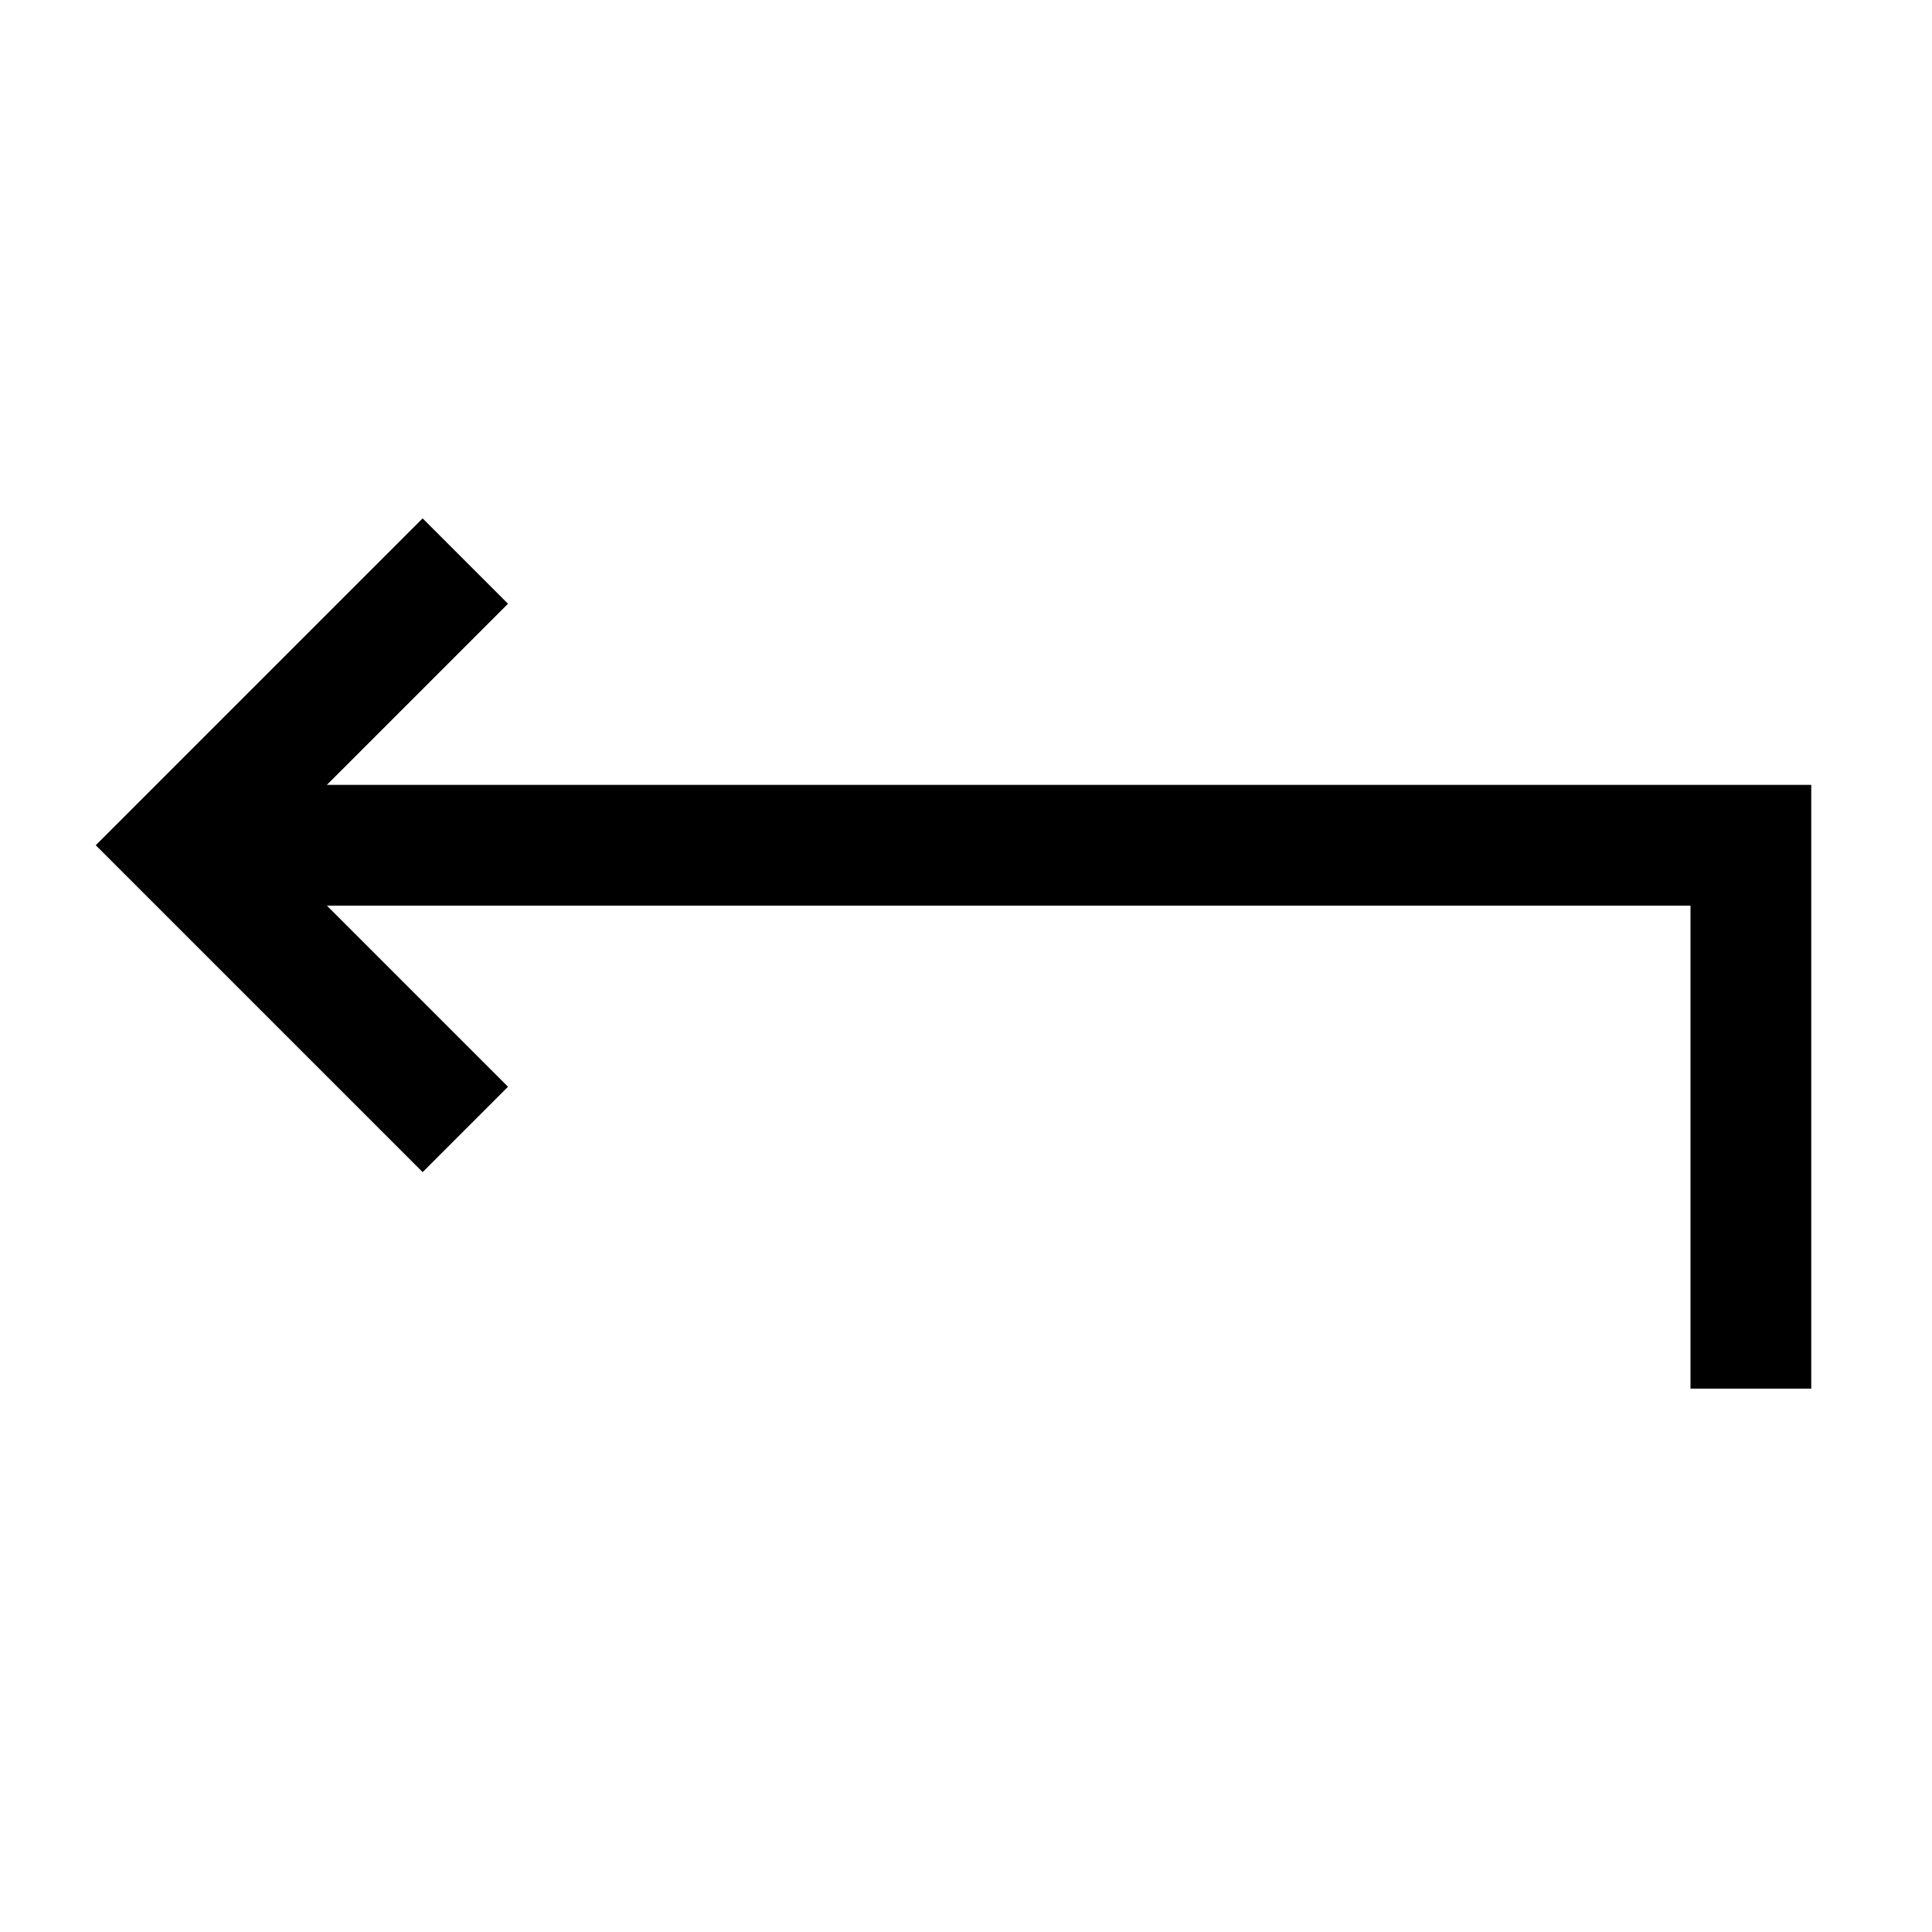
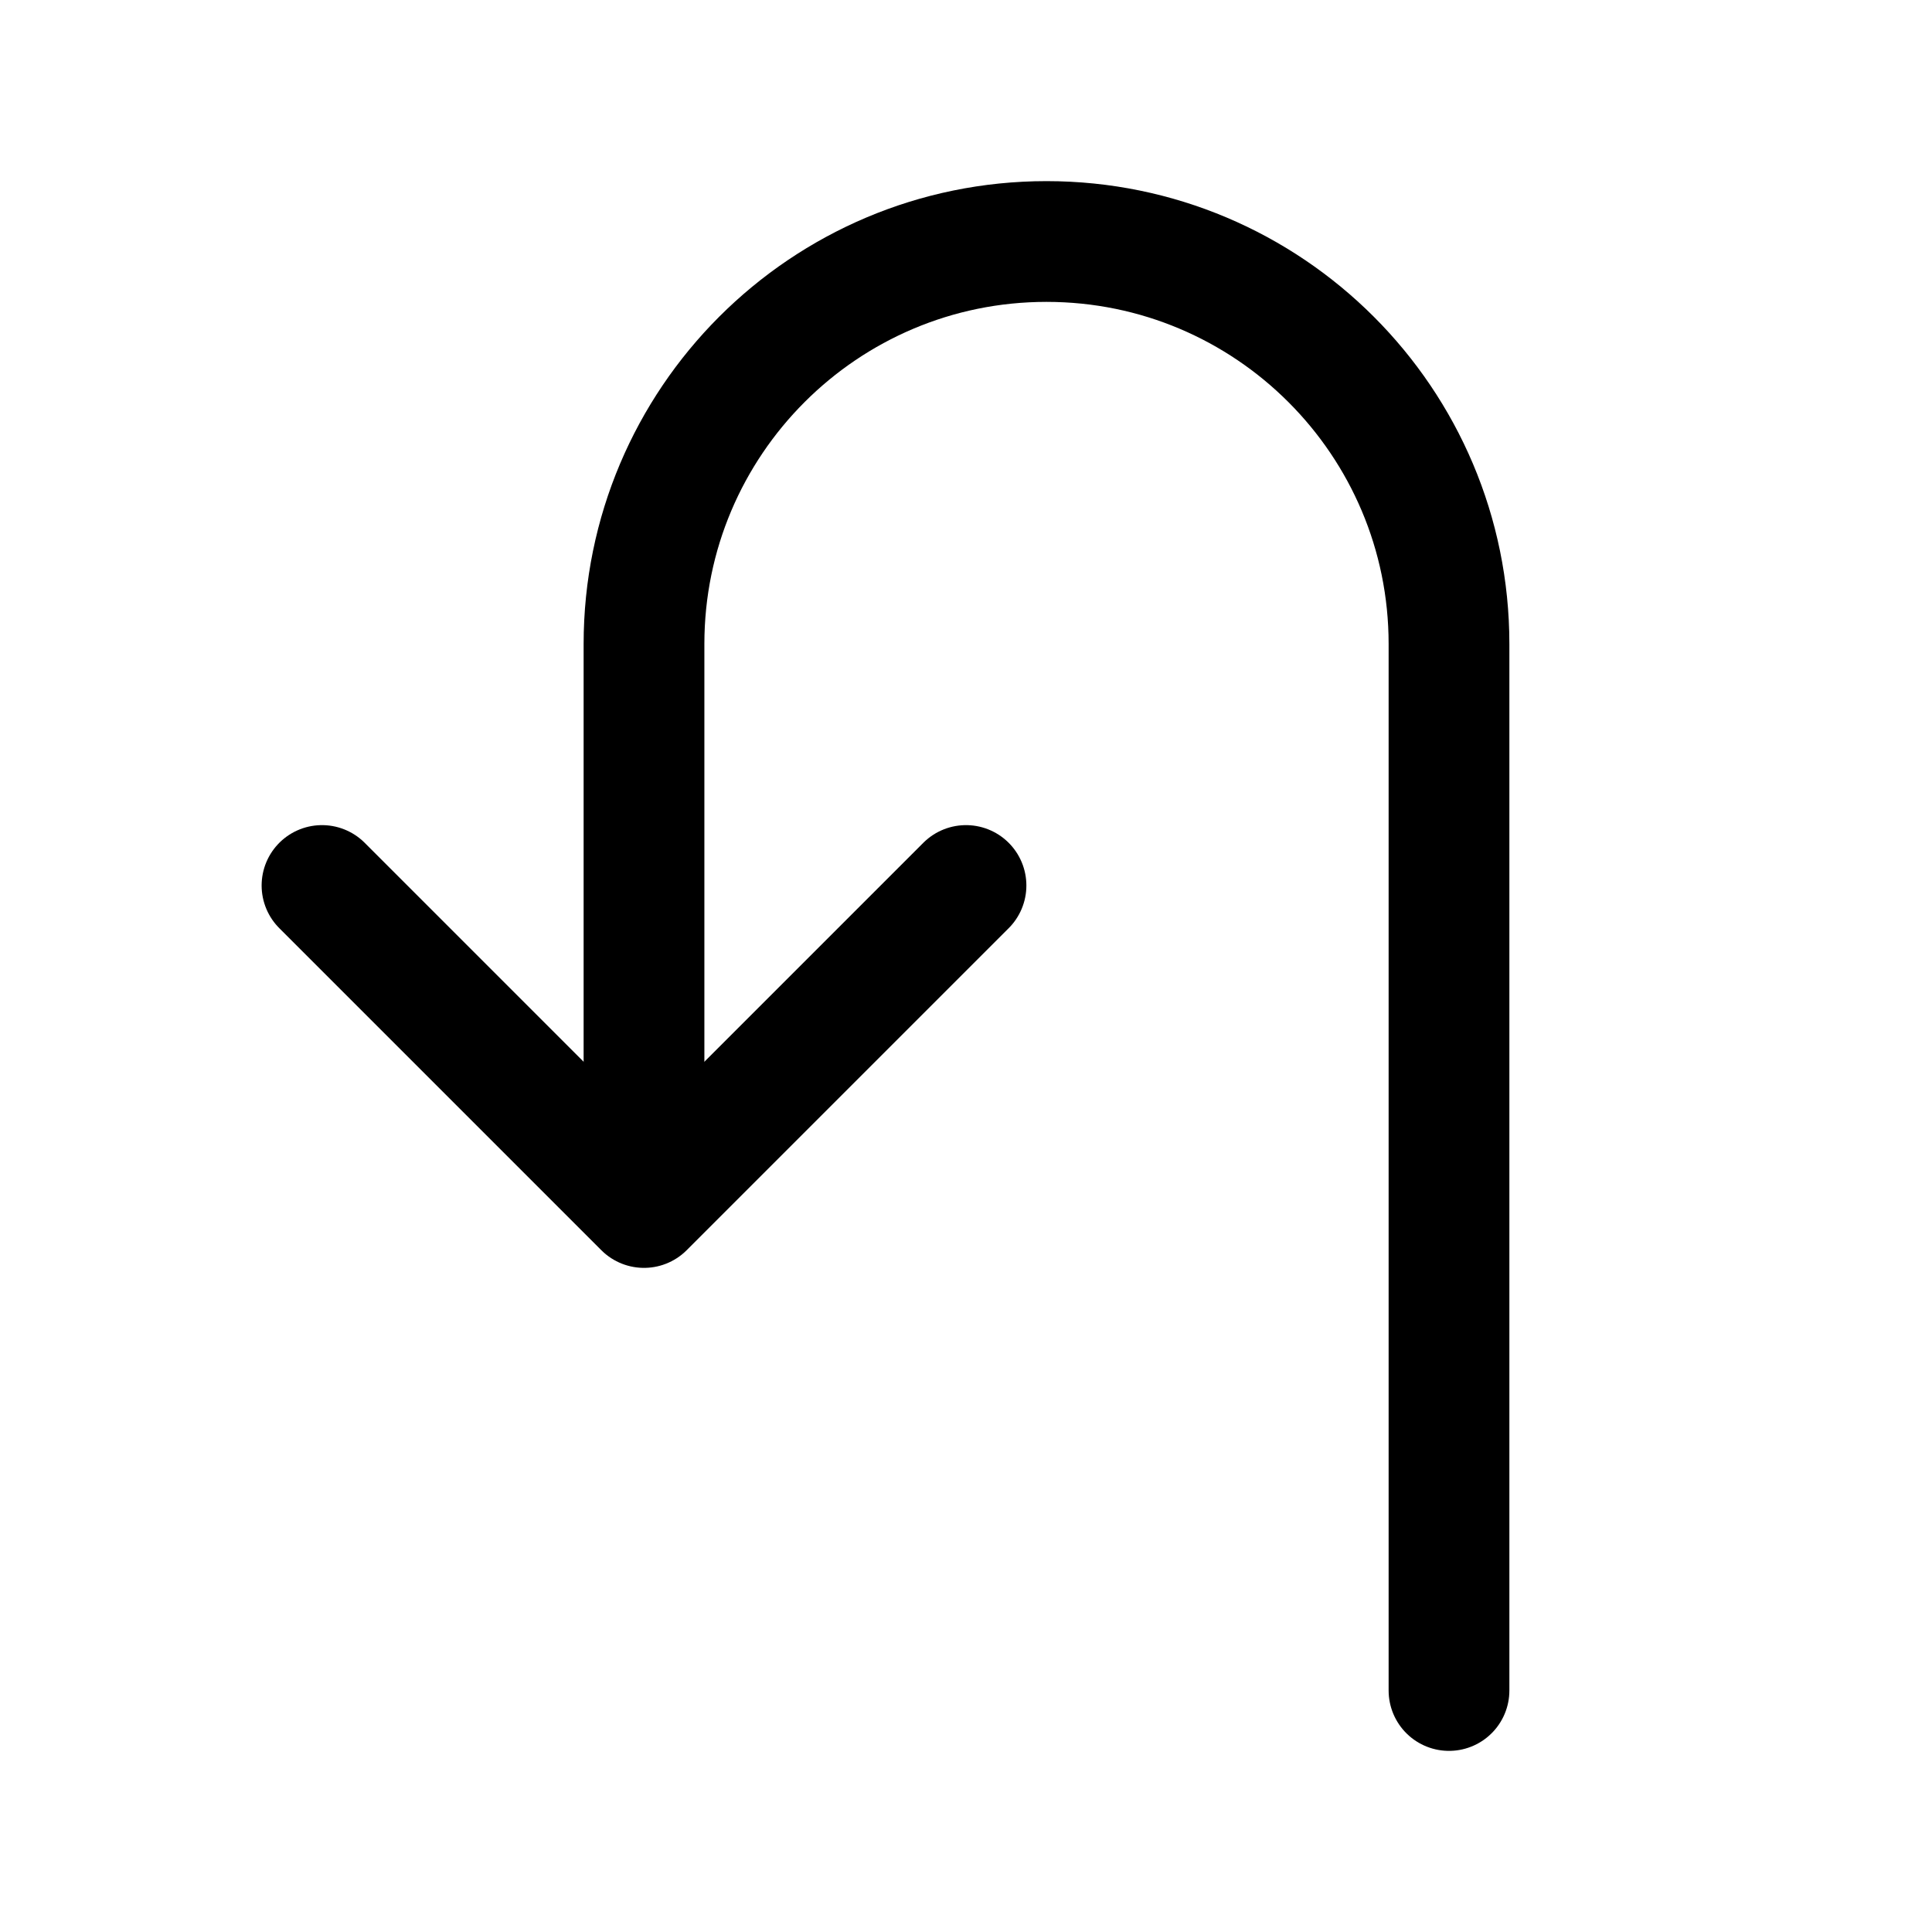
- <svg xmlns="http://www.w3.org/2000/svg" width="800px" height="800px" viewBox="0 0 512 512">
-   <polyline points="112 160 48 224 112 288" style="fill:none;stroke:#000000;stroke-linecap:square;stroke-miterlimit:10;stroke-width:32px" />
-   <polyline points="64 224 464 224 464 352" style="fill:none;stroke:#000000;stroke-linecap:square;stroke-miterlimit:10;stroke-width:32px" />
+ <svg xmlns="http://www.w3.org/2000/svg" width="24px" height="24px" viewBox="0 0 24 24" fill="none" color="currentColor">
+   <path d="M8 14V8C8 5.239 10.239 3 13 3C15.761 3 18 5.239 18 8V21" stroke="currentColor" stroke-width="1.5" stroke-linecap="round" stroke-linejoin="round" />
+   <path d="M12 11C10.438 12.562 9.562 13.438 8 15C6.438 13.438 5.562 12.562 4 11" stroke="currentColor" stroke-width="1.5" stroke-linecap="round" stroke-linejoin="round" />
</svg>
